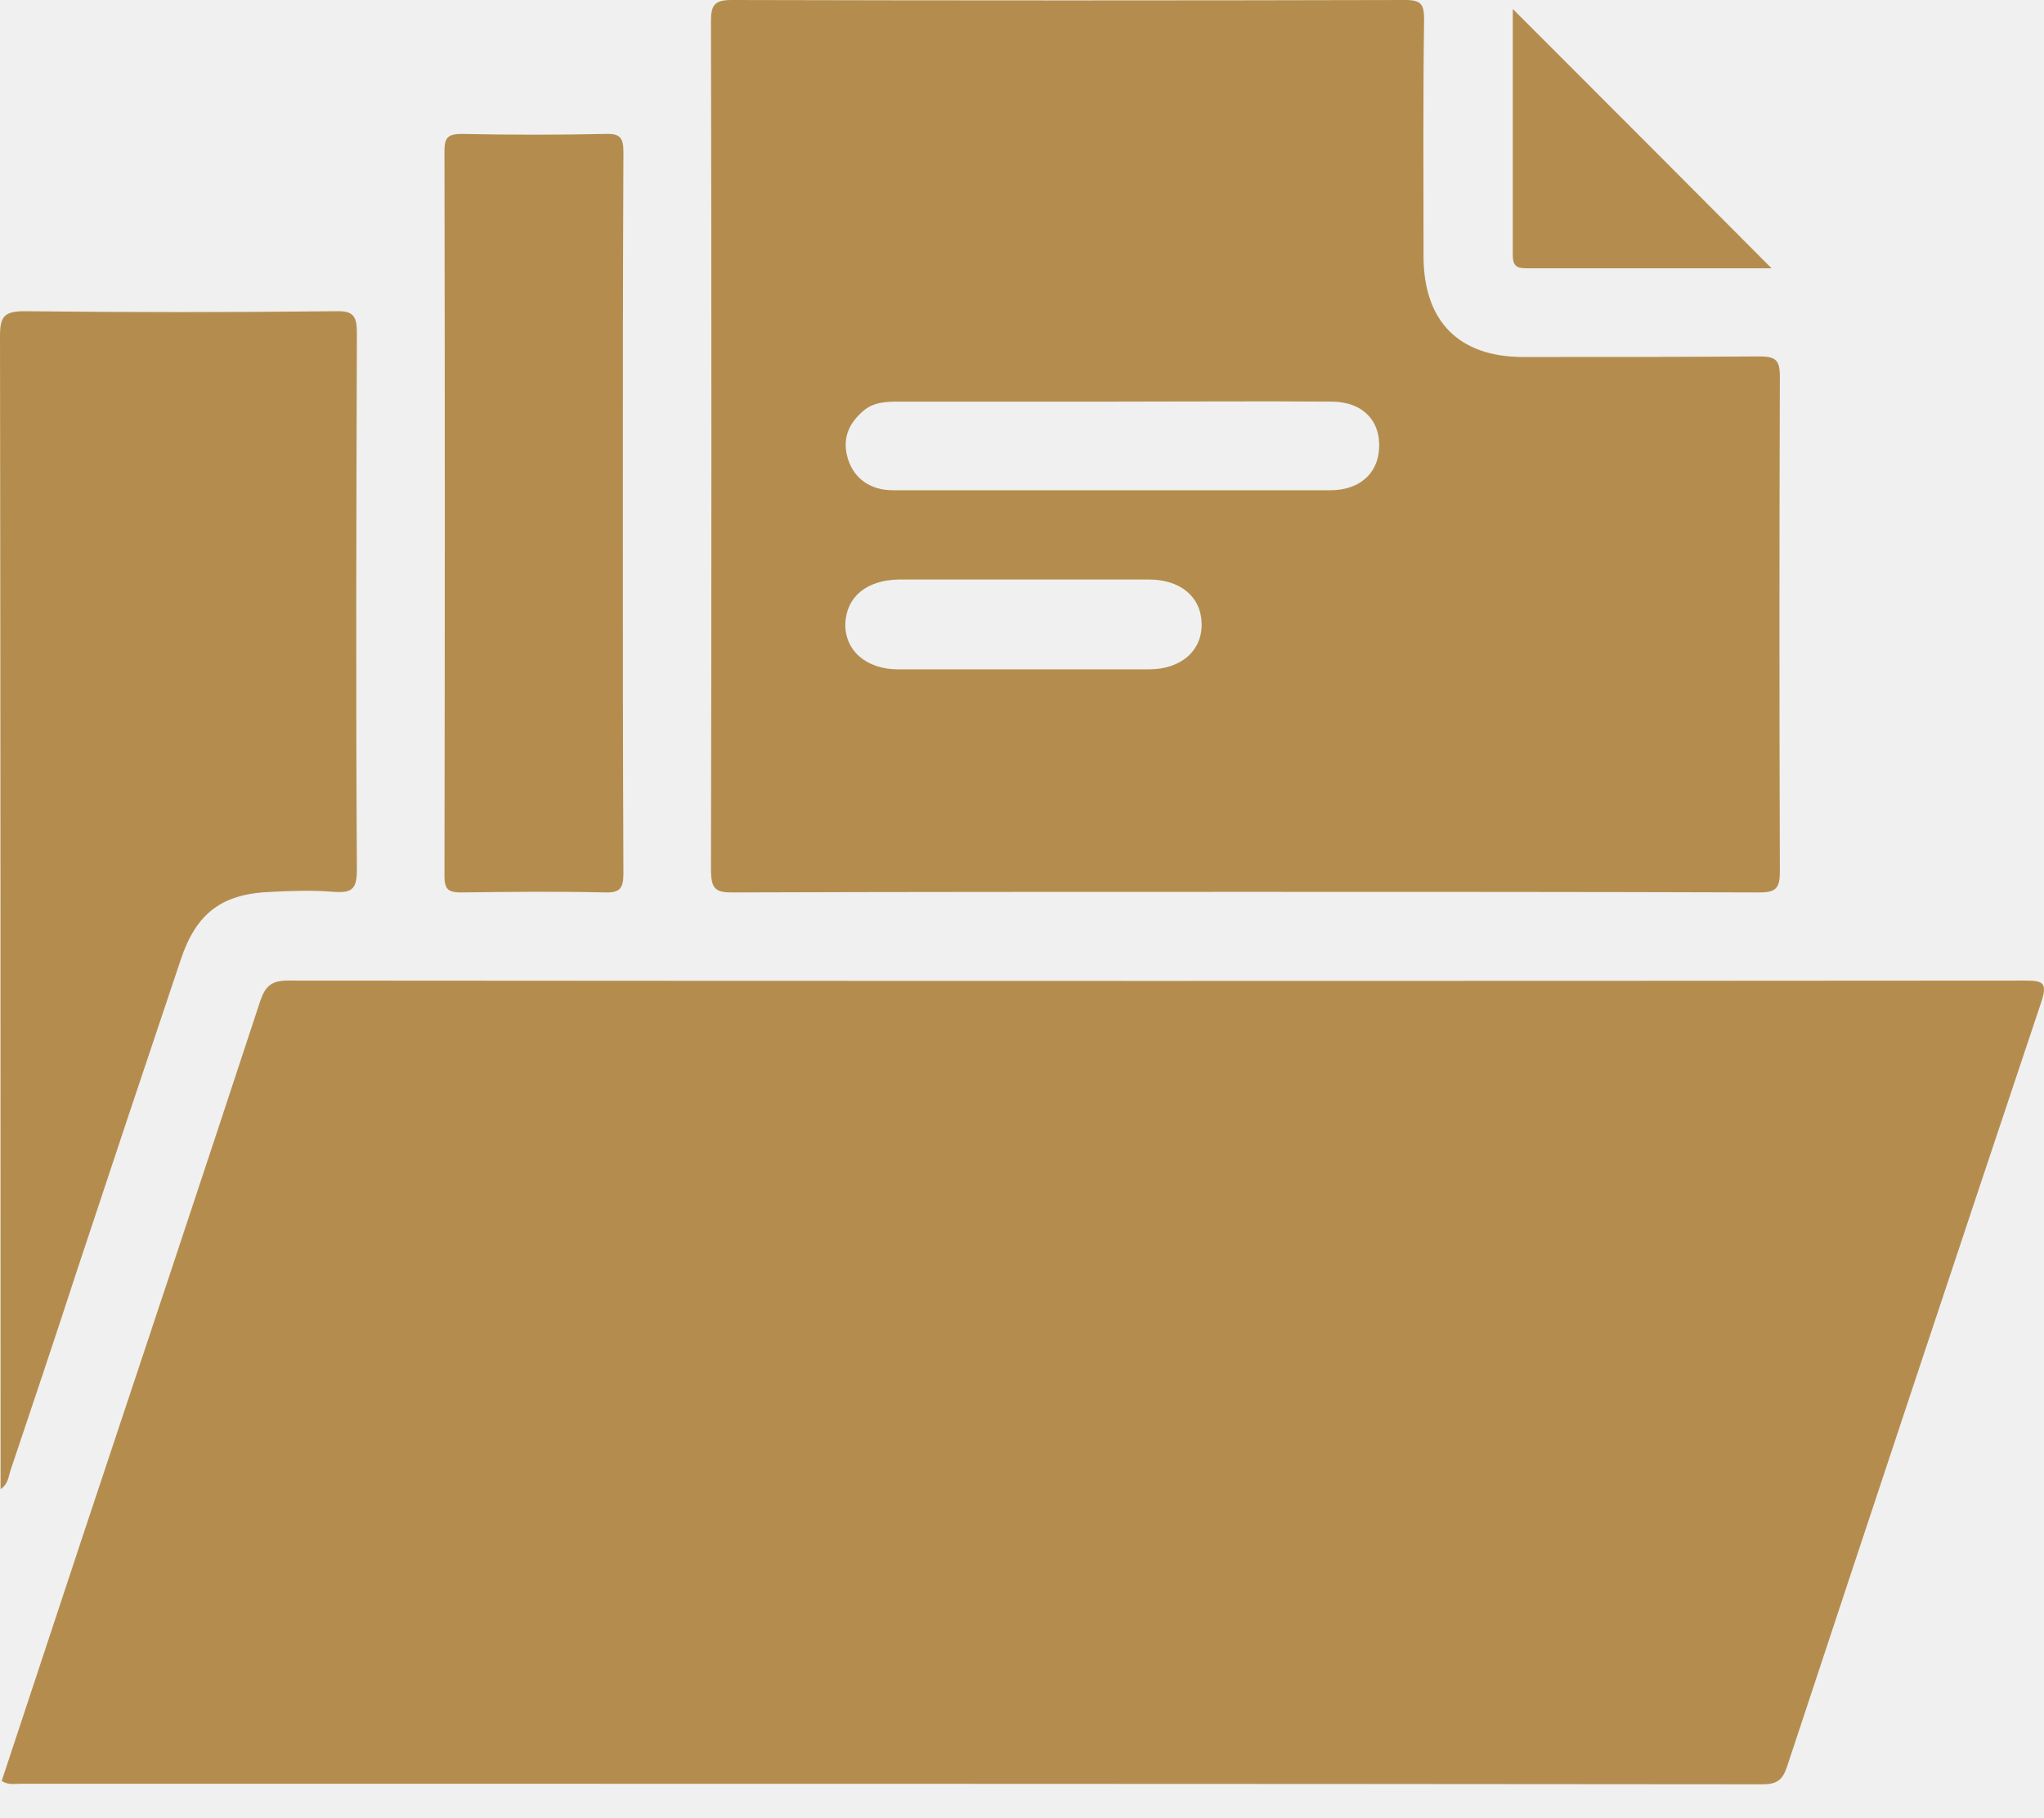
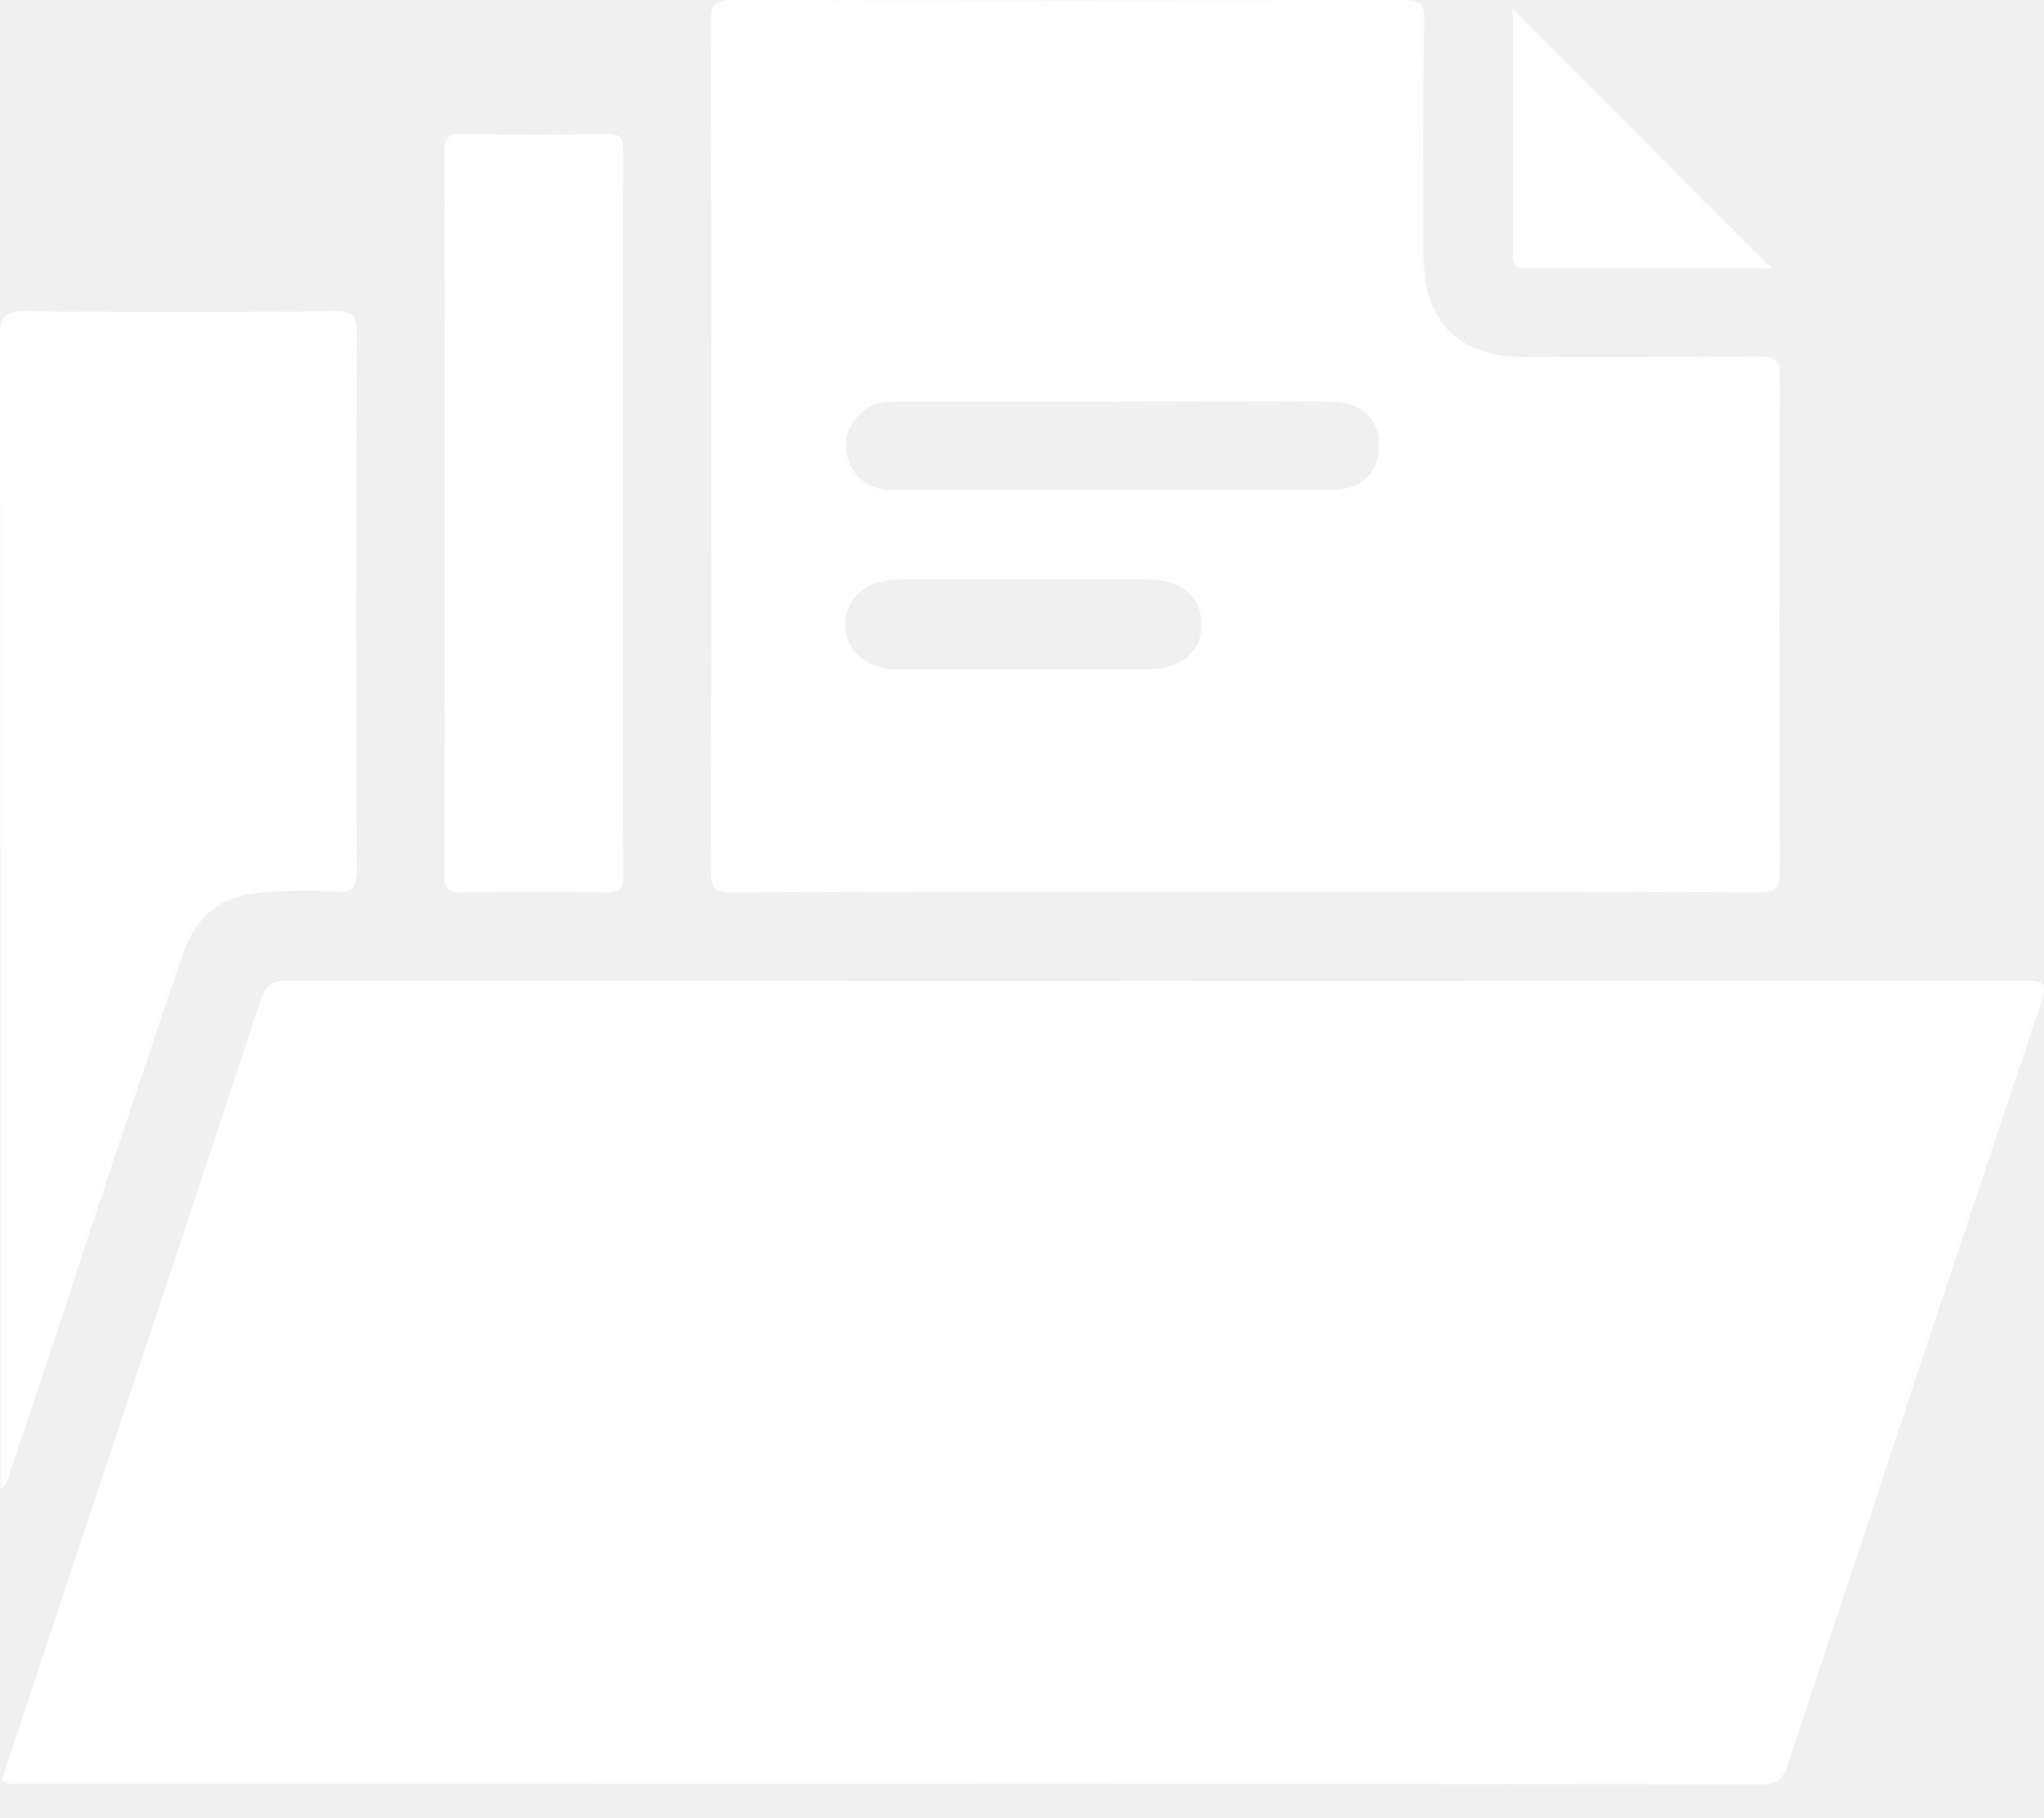
<svg xmlns="http://www.w3.org/2000/svg" width="18" height="16" viewBox="0 0 18 16" fill="none">
-   <path d="M17.835 8.633C12.733 8.637 7.636 8.637 2.534 8.633C2.391 8.633 2.337 8.682 2.293 8.809C1.773 10.39 1.247 11.967 0.722 13.543C0.486 14.255 0.25 14.967 0.015 15.679C0.074 15.718 0.133 15.704 0.182 15.704C5.293 15.704 10.405 15.704 15.522 15.709C15.65 15.709 15.699 15.669 15.738 15.551C16.48 13.307 17.226 11.063 17.977 8.819C18.031 8.652 17.992 8.633 17.835 8.633Z" fill="#B48D4E" />
-   <path d="M6.443 7.857C7.955 7.852 9.467 7.852 10.98 7.852C12.487 7.852 13.995 7.852 15.497 7.857C15.64 7.857 15.674 7.817 15.674 7.675C15.669 6.222 15.669 4.768 15.674 3.315C15.674 3.167 15.635 3.138 15.492 3.138C14.8 3.143 14.108 3.143 13.415 3.143C12.846 3.143 12.536 2.828 12.536 2.254C12.536 1.562 12.531 0.869 12.541 0.172C12.541 0.039 12.517 0 12.374 0C10.396 0.005 8.417 0.005 6.443 0C6.295 0 6.261 0.044 6.261 0.182C6.266 2.681 6.266 5.176 6.261 7.675C6.266 7.817 6.295 7.857 6.443 7.857ZM7.601 3.619C7.69 3.54 7.803 3.536 7.911 3.536C8.539 3.536 9.173 3.536 9.801 3.536C10.445 3.536 11.088 3.531 11.726 3.536C12.001 3.536 12.163 3.707 12.144 3.958C12.129 4.174 11.967 4.316 11.716 4.316C11.044 4.316 10.371 4.316 9.698 4.316C9.084 4.316 8.475 4.316 7.862 4.316C7.665 4.316 7.523 4.213 7.469 4.046C7.415 3.874 7.464 3.737 7.601 3.619ZM7.916 5.102C8.284 5.102 8.652 5.102 9.016 5.102C9.379 5.102 9.752 5.102 10.116 5.102C10.396 5.102 10.577 5.254 10.582 5.49C10.587 5.73 10.4 5.893 10.116 5.893C9.379 5.893 8.647 5.893 7.911 5.893C7.626 5.893 7.439 5.726 7.444 5.49C7.454 5.254 7.631 5.107 7.916 5.102Z" fill="#B48D4E" />
-   <path d="M0.005 13.111C0.069 13.067 0.074 13.008 0.088 12.959C0.285 12.374 0.481 11.79 0.673 11.201C0.977 10.283 1.282 9.369 1.591 8.451C1.728 8.038 1.954 7.867 2.391 7.852C2.573 7.842 2.76 7.837 2.941 7.852C3.094 7.862 3.143 7.832 3.143 7.66C3.133 6.084 3.138 4.508 3.143 2.932C3.143 2.784 3.113 2.735 2.956 2.74C2.043 2.75 1.129 2.75 0.216 2.74C0.034 2.74 0 2.789 0 2.961C0.005 6.276 0.005 9.585 0.005 12.9C0.005 12.969 0.005 13.032 0.005 13.111Z" fill="#B48D4E" />
-   <path d="M4.056 7.857C4.478 7.852 4.901 7.847 5.323 7.857C5.465 7.862 5.49 7.817 5.49 7.685C5.485 6.639 5.485 5.588 5.485 4.542C5.485 3.477 5.485 2.411 5.49 1.341C5.49 1.218 5.465 1.174 5.333 1.179C4.91 1.188 4.488 1.188 4.066 1.179C3.943 1.179 3.914 1.213 3.914 1.331C3.918 3.457 3.918 5.583 3.914 7.714C3.914 7.827 3.948 7.857 4.056 7.857Z" fill="#B48D4E" />
-   <path d="M13.46 2.362C14.181 2.362 14.903 2.362 15.601 2.362C14.844 1.601 14.078 0.835 13.322 0.079C13.322 0.781 13.322 1.517 13.322 2.249C13.322 2.362 13.381 2.362 13.46 2.362Z" fill="#B48D4E" />
+   <path d="M17.835 8.633C12.733 8.637 7.636 8.637 2.534 8.633C2.391 8.633 2.337 8.682 2.293 8.809C1.773 10.39 1.247 11.967 0.722 13.543C0.486 14.255 0.25 14.967 0.015 15.679C0.074 15.718 0.133 15.704 0.182 15.704C5.293 15.704 10.405 15.704 15.522 15.709C15.65 15.709 15.699 15.669 15.738 15.551C16.48 13.307 17.226 11.063 17.977 8.819C18.031 8.652 17.992 8.633 17.835 8.633Z" fill="white" />
+   <path d="M6.443 7.857C7.955 7.852 9.467 7.852 10.98 7.852C12.487 7.852 13.995 7.852 15.497 7.857C15.64 7.857 15.674 7.817 15.674 7.675C15.669 6.222 15.669 4.768 15.674 3.315C15.674 3.167 15.635 3.138 15.492 3.138C14.8 3.143 14.108 3.143 13.415 3.143C12.846 3.143 12.536 2.828 12.536 2.254C12.536 1.562 12.531 0.869 12.541 0.172C12.541 0.039 12.517 0 12.374 0C10.396 0.005 8.417 0.005 6.443 0C6.295 0 6.261 0.044 6.261 0.182C6.266 2.681 6.266 5.176 6.261 7.675C6.266 7.817 6.295 7.857 6.443 7.857ZM7.601 3.619C7.69 3.54 7.803 3.536 7.911 3.536C8.539 3.536 9.173 3.536 9.801 3.536C10.445 3.536 11.088 3.531 11.726 3.536C12.001 3.536 12.163 3.707 12.144 3.958C12.129 4.174 11.967 4.316 11.716 4.316C11.044 4.316 10.371 4.316 9.698 4.316C9.084 4.316 8.475 4.316 7.862 4.316C7.665 4.316 7.523 4.213 7.469 4.046C7.415 3.874 7.464 3.737 7.601 3.619ZM7.916 5.102C8.284 5.102 8.652 5.102 9.016 5.102C9.379 5.102 9.752 5.102 10.116 5.102C10.396 5.102 10.577 5.254 10.582 5.49C10.587 5.73 10.4 5.893 10.116 5.893C9.379 5.893 8.647 5.893 7.911 5.893C7.626 5.893 7.439 5.726 7.444 5.49C7.454 5.254 7.631 5.107 7.916 5.102Z" fill="white" />
+   <path d="M0.005 13.111C0.069 13.067 0.074 13.008 0.088 12.959C0.285 12.374 0.481 11.79 0.673 11.201C0.977 10.283 1.282 9.369 1.591 8.451C1.728 8.038 1.954 7.867 2.391 7.852C2.573 7.842 2.76 7.837 2.941 7.852C3.094 7.862 3.143 7.832 3.143 7.66C3.133 6.084 3.138 4.508 3.143 2.932C3.143 2.784 3.113 2.735 2.956 2.74C2.043 2.75 1.129 2.75 0.216 2.74C0.034 2.74 0 2.789 0 2.961C0.005 6.276 0.005 9.585 0.005 12.9C0.005 12.969 0.005 13.032 0.005 13.111Z" fill="white" />
+   <path d="M4.056 7.857C4.478 7.852 4.901 7.847 5.323 7.857C5.465 7.862 5.49 7.817 5.49 7.685C5.485 6.639 5.485 5.588 5.485 4.542C5.485 3.477 5.485 2.411 5.49 1.341C5.49 1.218 5.465 1.174 5.333 1.179C4.91 1.188 4.488 1.188 4.066 1.179C3.943 1.179 3.914 1.213 3.914 1.331C3.918 3.457 3.918 5.583 3.914 7.714C3.914 7.827 3.948 7.857 4.056 7.857Z" fill="white" />
+   <path d="M13.46 2.362C14.181 2.362 14.903 2.362 15.601 2.362C14.844 1.601 14.078 0.835 13.322 0.079C13.322 0.781 13.322 1.517 13.322 2.249C13.322 2.362 13.381 2.362 13.46 2.362Z" fill="white" />
</svg>
